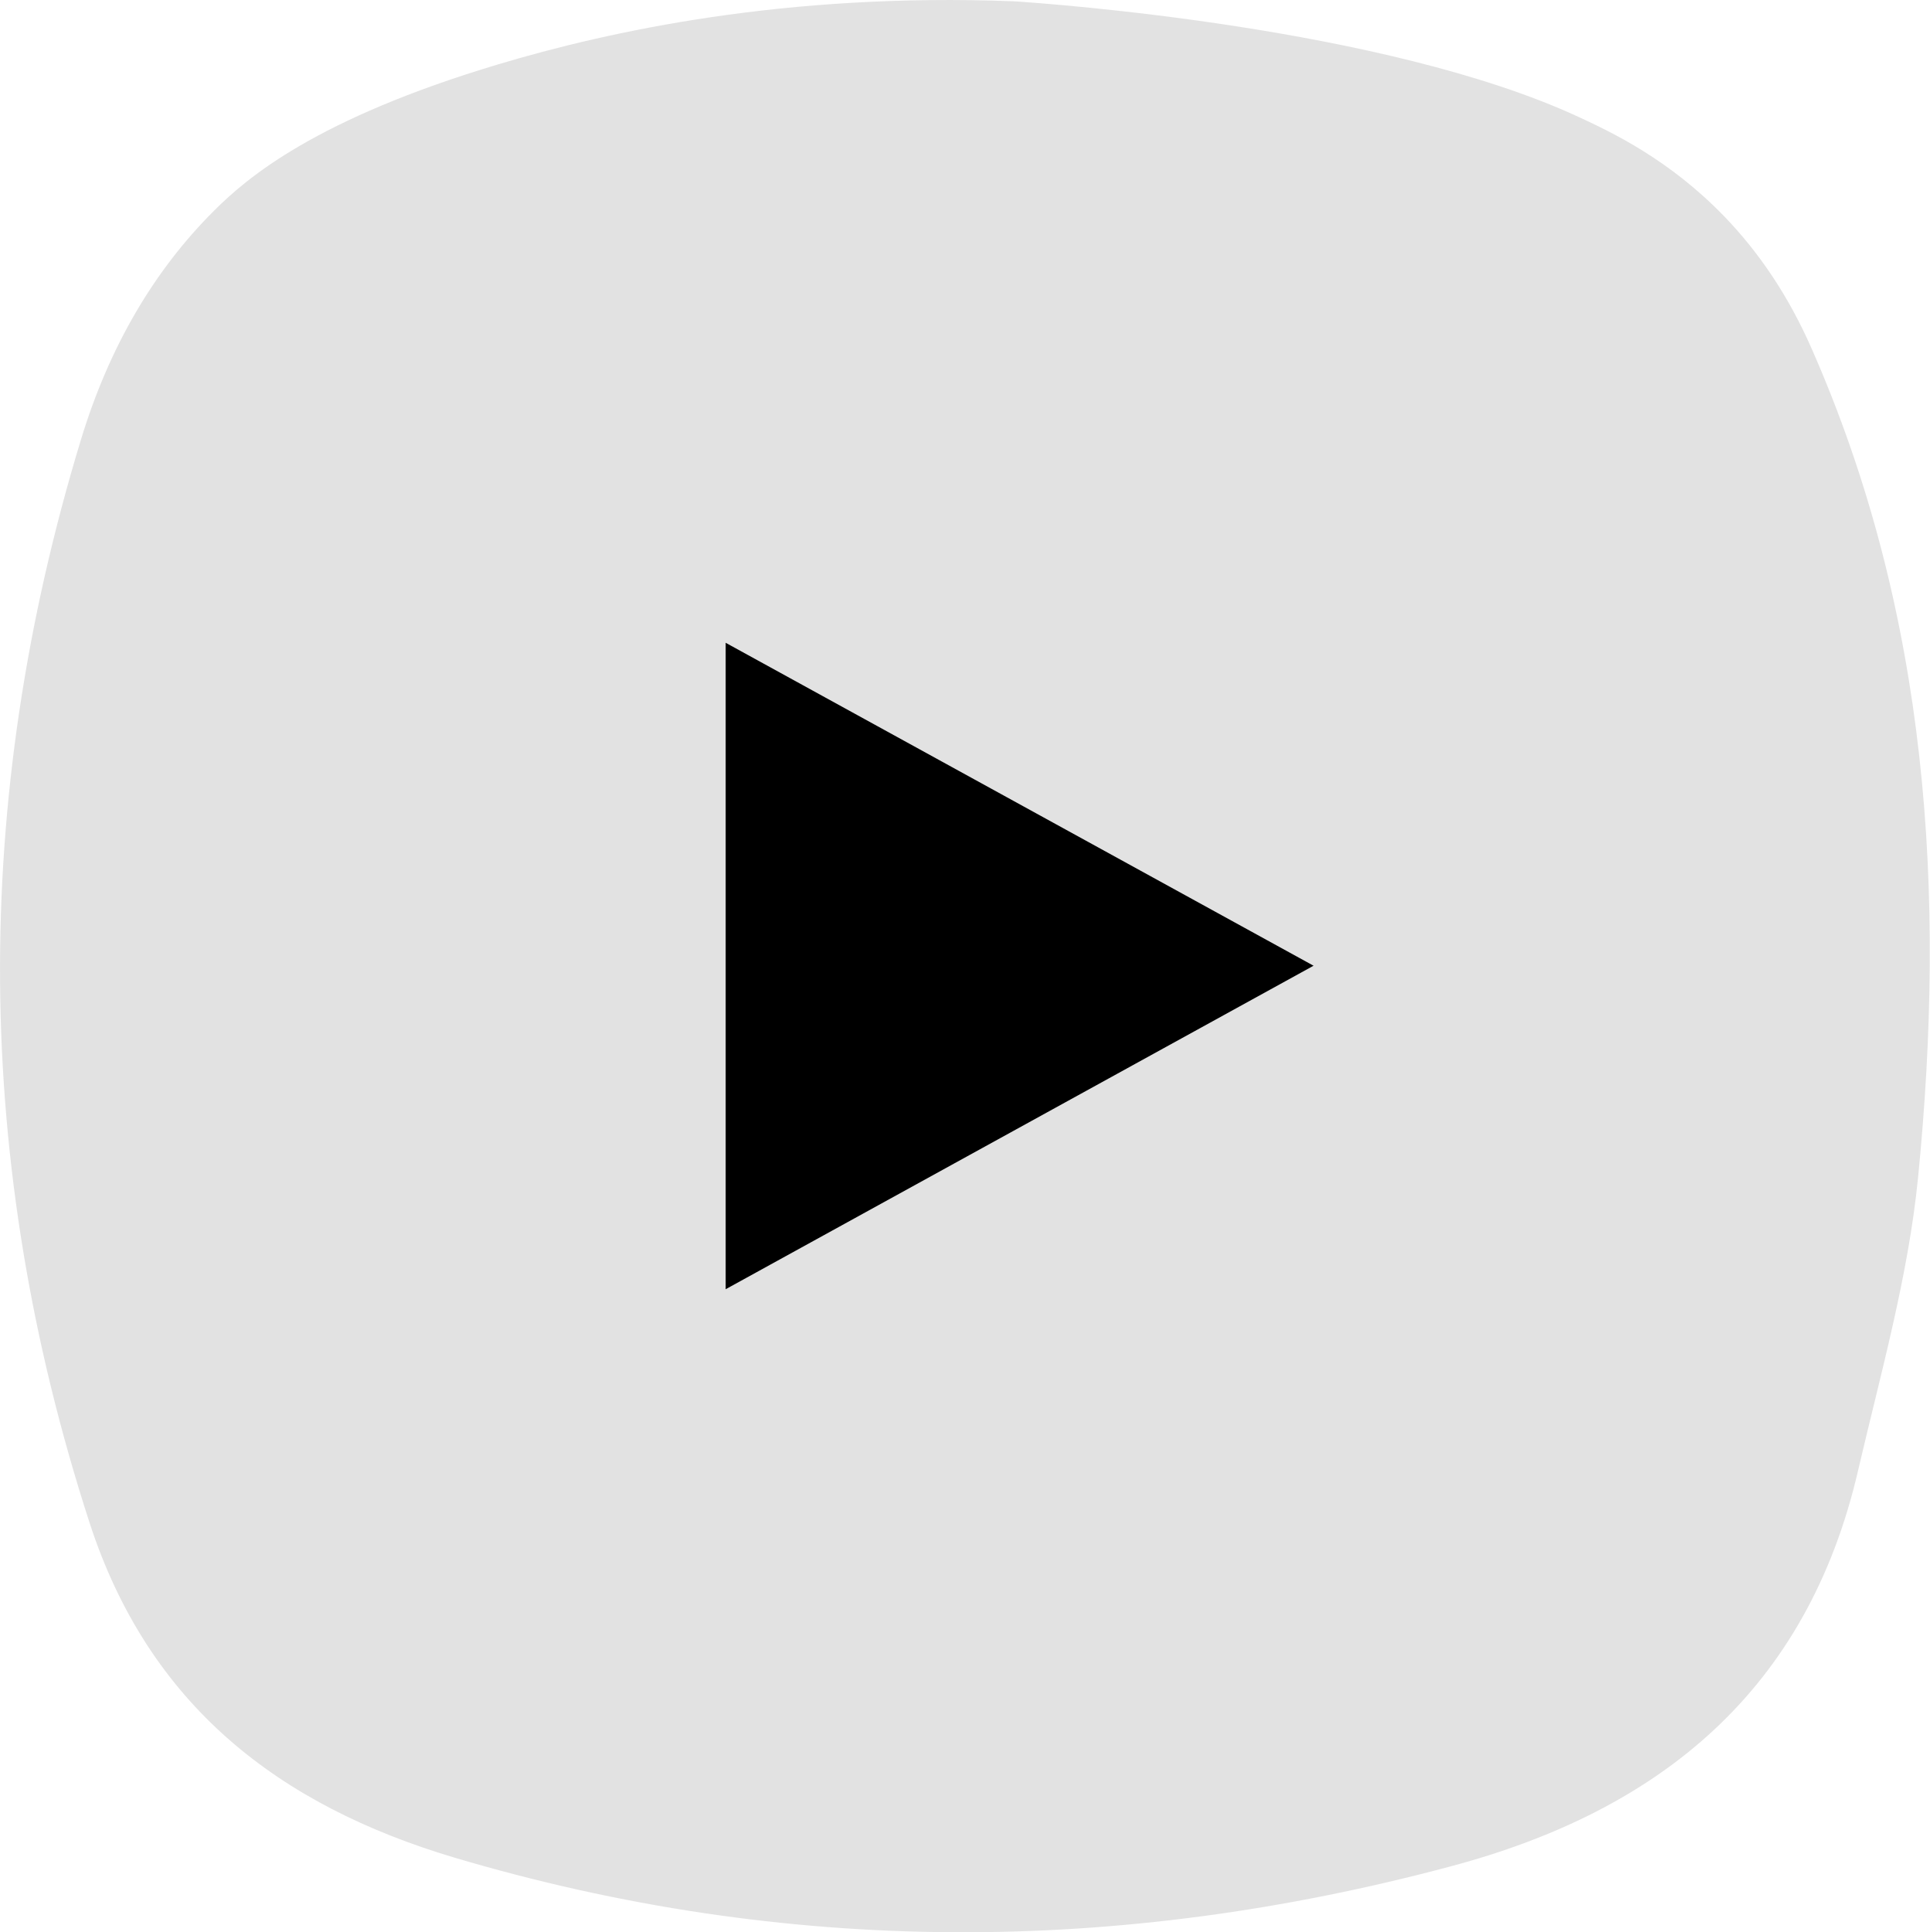
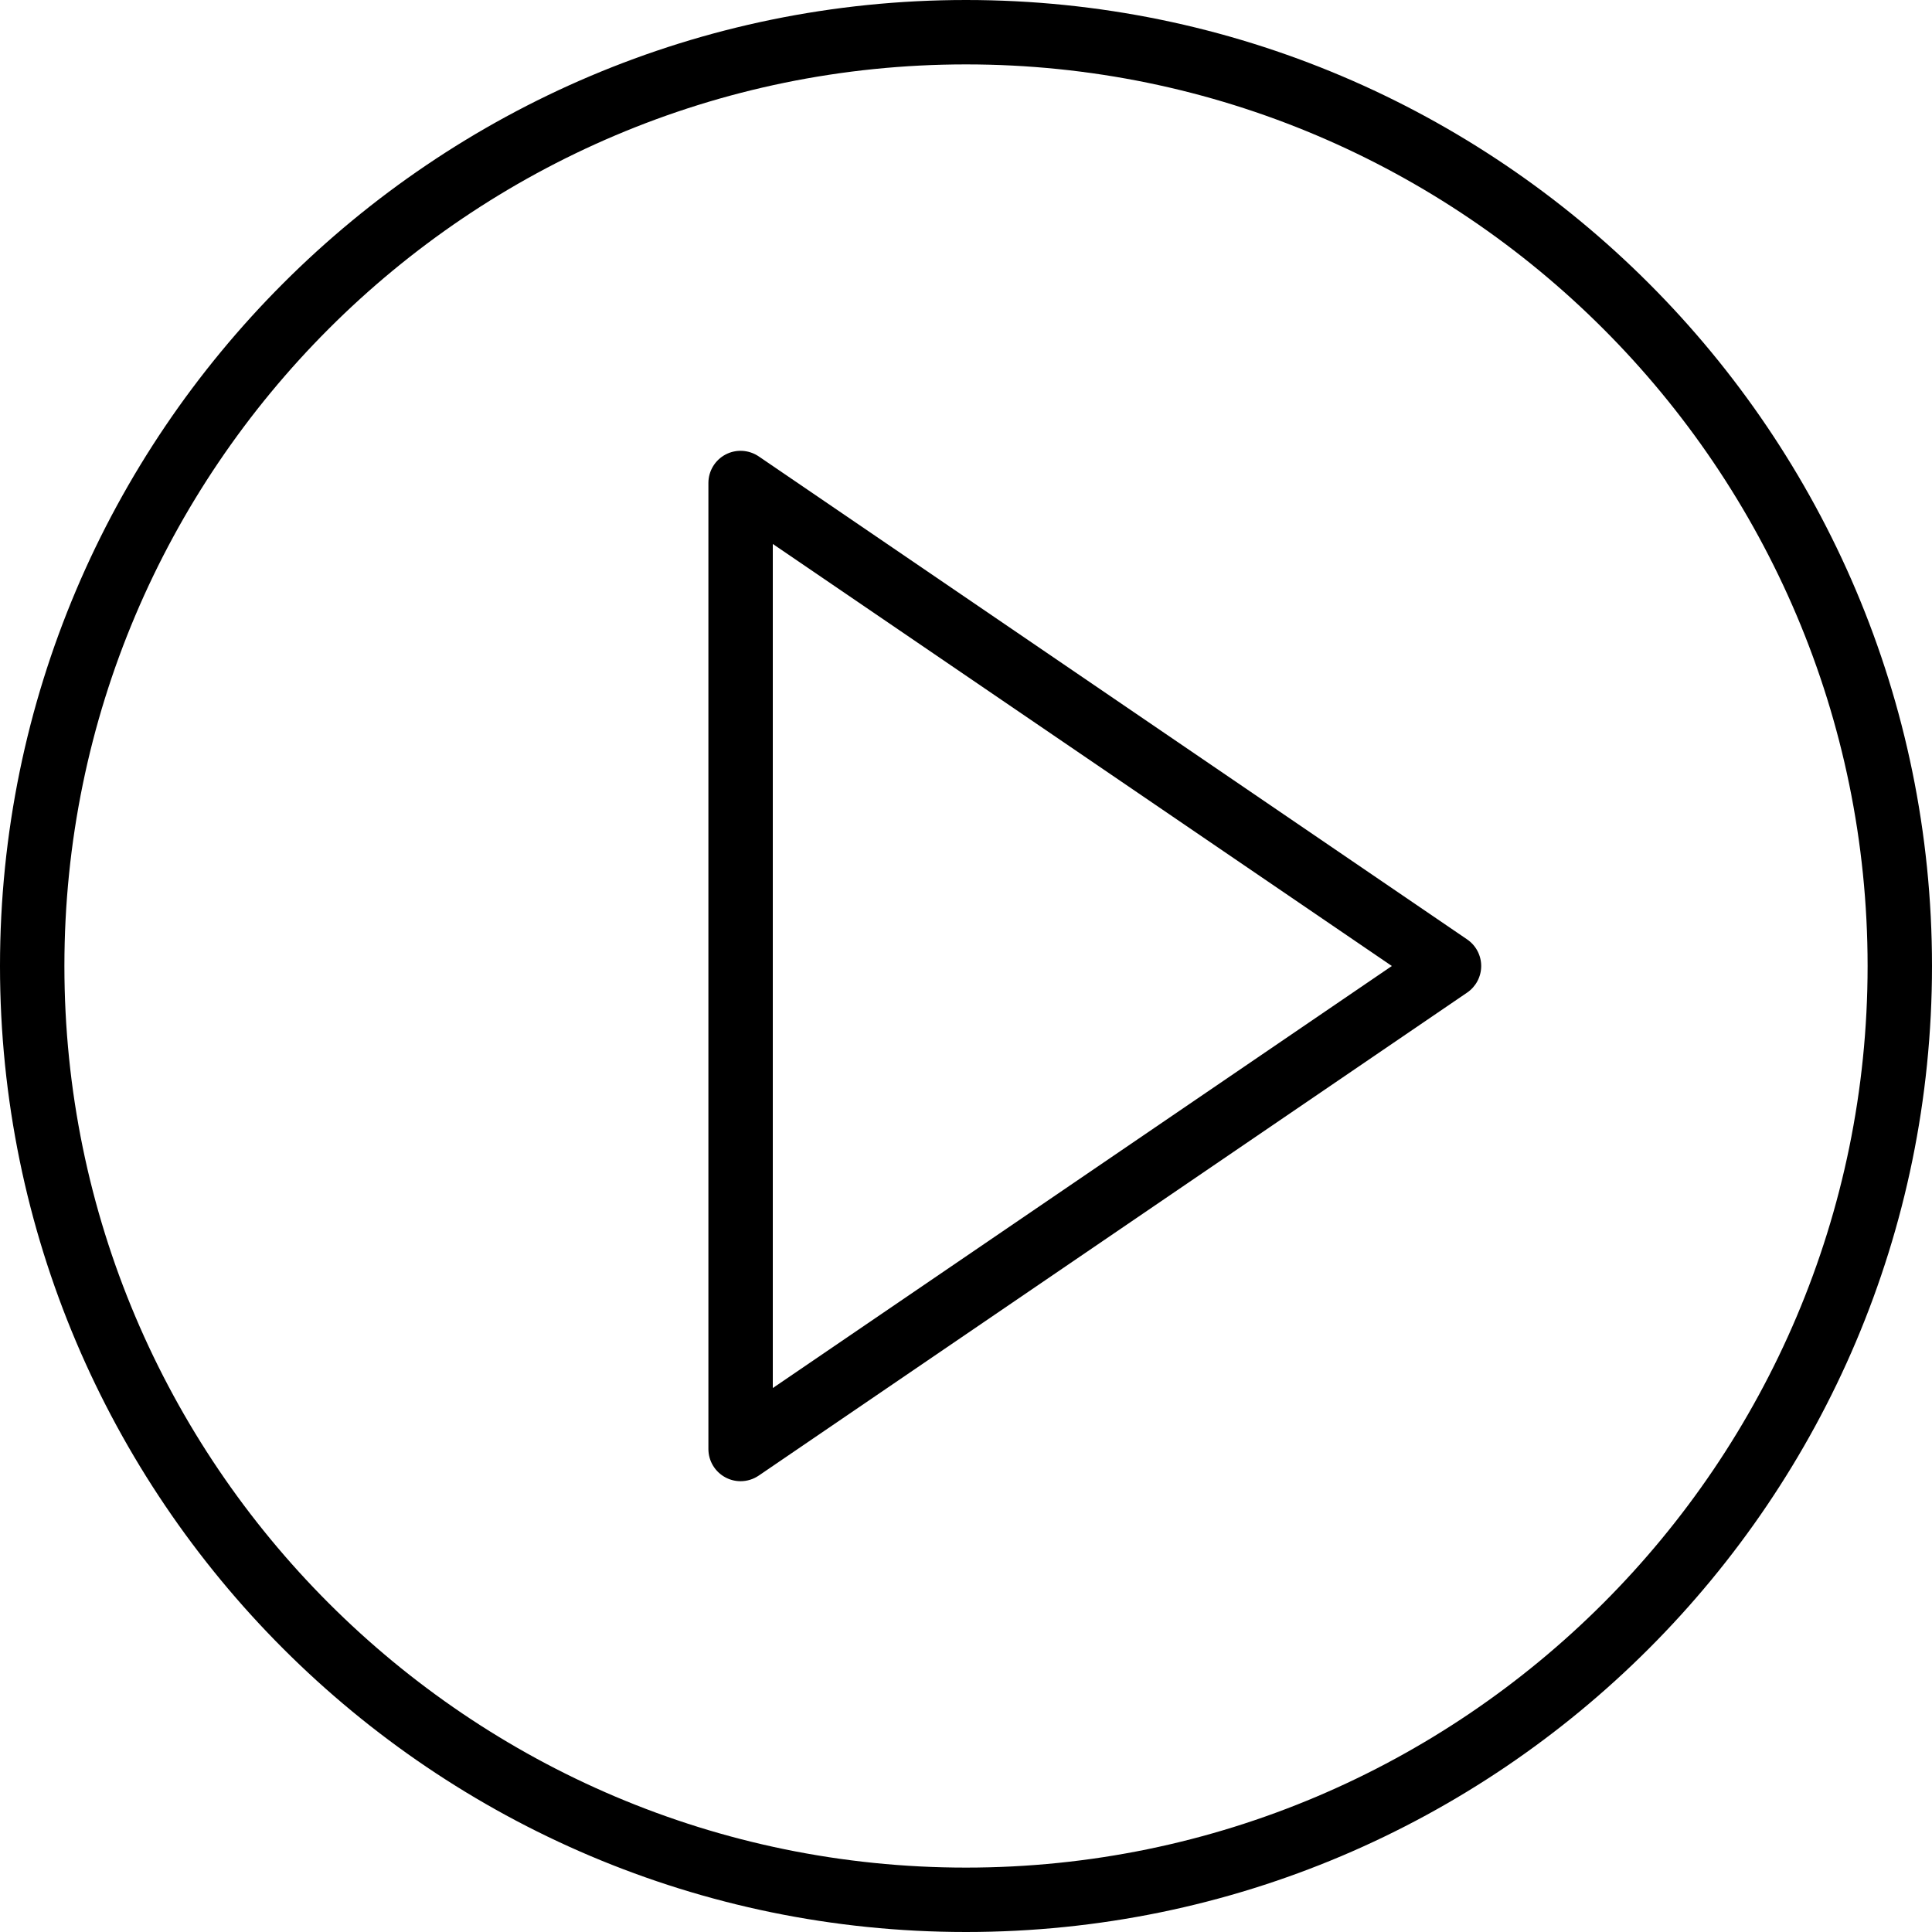
- <svg xmlns="http://www.w3.org/2000/svg" version="1.1" id="Layer_1" x="0px" y="0px" viewBox="0 0 105.73 105.83" style="enable-background:new 0 0 105.73 105.83;" xml:space="preserve">
-   <style type="text/css"> .st0{fill:#E2E2E2;} </style>
-   <path class="st0" d="M55.53,0.07C57.56,0.2,75.91,1.51,86.48,6.4c1.86,0.86,4.98,2.34,7.99,5.45c1.95,2.02,3.54,4.41,4.77,7.2 c6.44,14.59,7.39,29.91,5.85,45.47c-0.54,5.41-2.05,10.73-3.29,16.05c-2.78,11.98-10.78,18.59-22.3,21.66 c-18.25,4.88-36.44,4.91-54.59-0.47C15.27,98.89,8.15,93.41,4.9,83.39C-1.5,63.64-1.6,43.93,4.43,24.1 c1.56-5.14,4.03-9.3,7.29-12.55c1.85-1.85,5.61-5.04,15.56-8.02C33.39,1.7,43.05-0.41,55.53,0.07z" />
-   <path d="M39.76,70.62c0-12.21,0-23.36,0-35.41C50.58,41.15,60.8,46.77,71.97,52.9C60.94,58.97,50.69,64.61,39.76,70.62z" />
+ <svg xmlns="http://www.w3.org/2000/svg" version="1.1" id="Capa_1" x="0px" y="0px" viewBox="0 0 60 60" style="enable-background:new 0 0 60 60;" xml:space="preserve">
+   <g>
+     <path d="M45.563,29.174l-22-15c-0.307-0.208-0.703-0.231-1.031-0.058C22.205,14.289,22,14.629,22,15v30 c0,0.371,0.205,0.711,0.533,0.884C22.679,45.962,22.84,46,23,46c0.197,0,0.394-0.059,0.563-0.174l22-15 C45.836,30.64,46,30.331,46,30S45.836,29.36,45.563,29.174z M24,43.107V16.893L43.225,30L24,43.107z" />
+     <path d="M30,0C13.458,0,0,13.458,0,30s13.458,30,30,30s30-13.458,30-30S46.542,0,30,0z M30,58C14.561,58,2,45.439,2,30 S14.561,2,30,2s28,12.561,28,28S45.439,58,30,58z" />
+   </g>
</svg>
